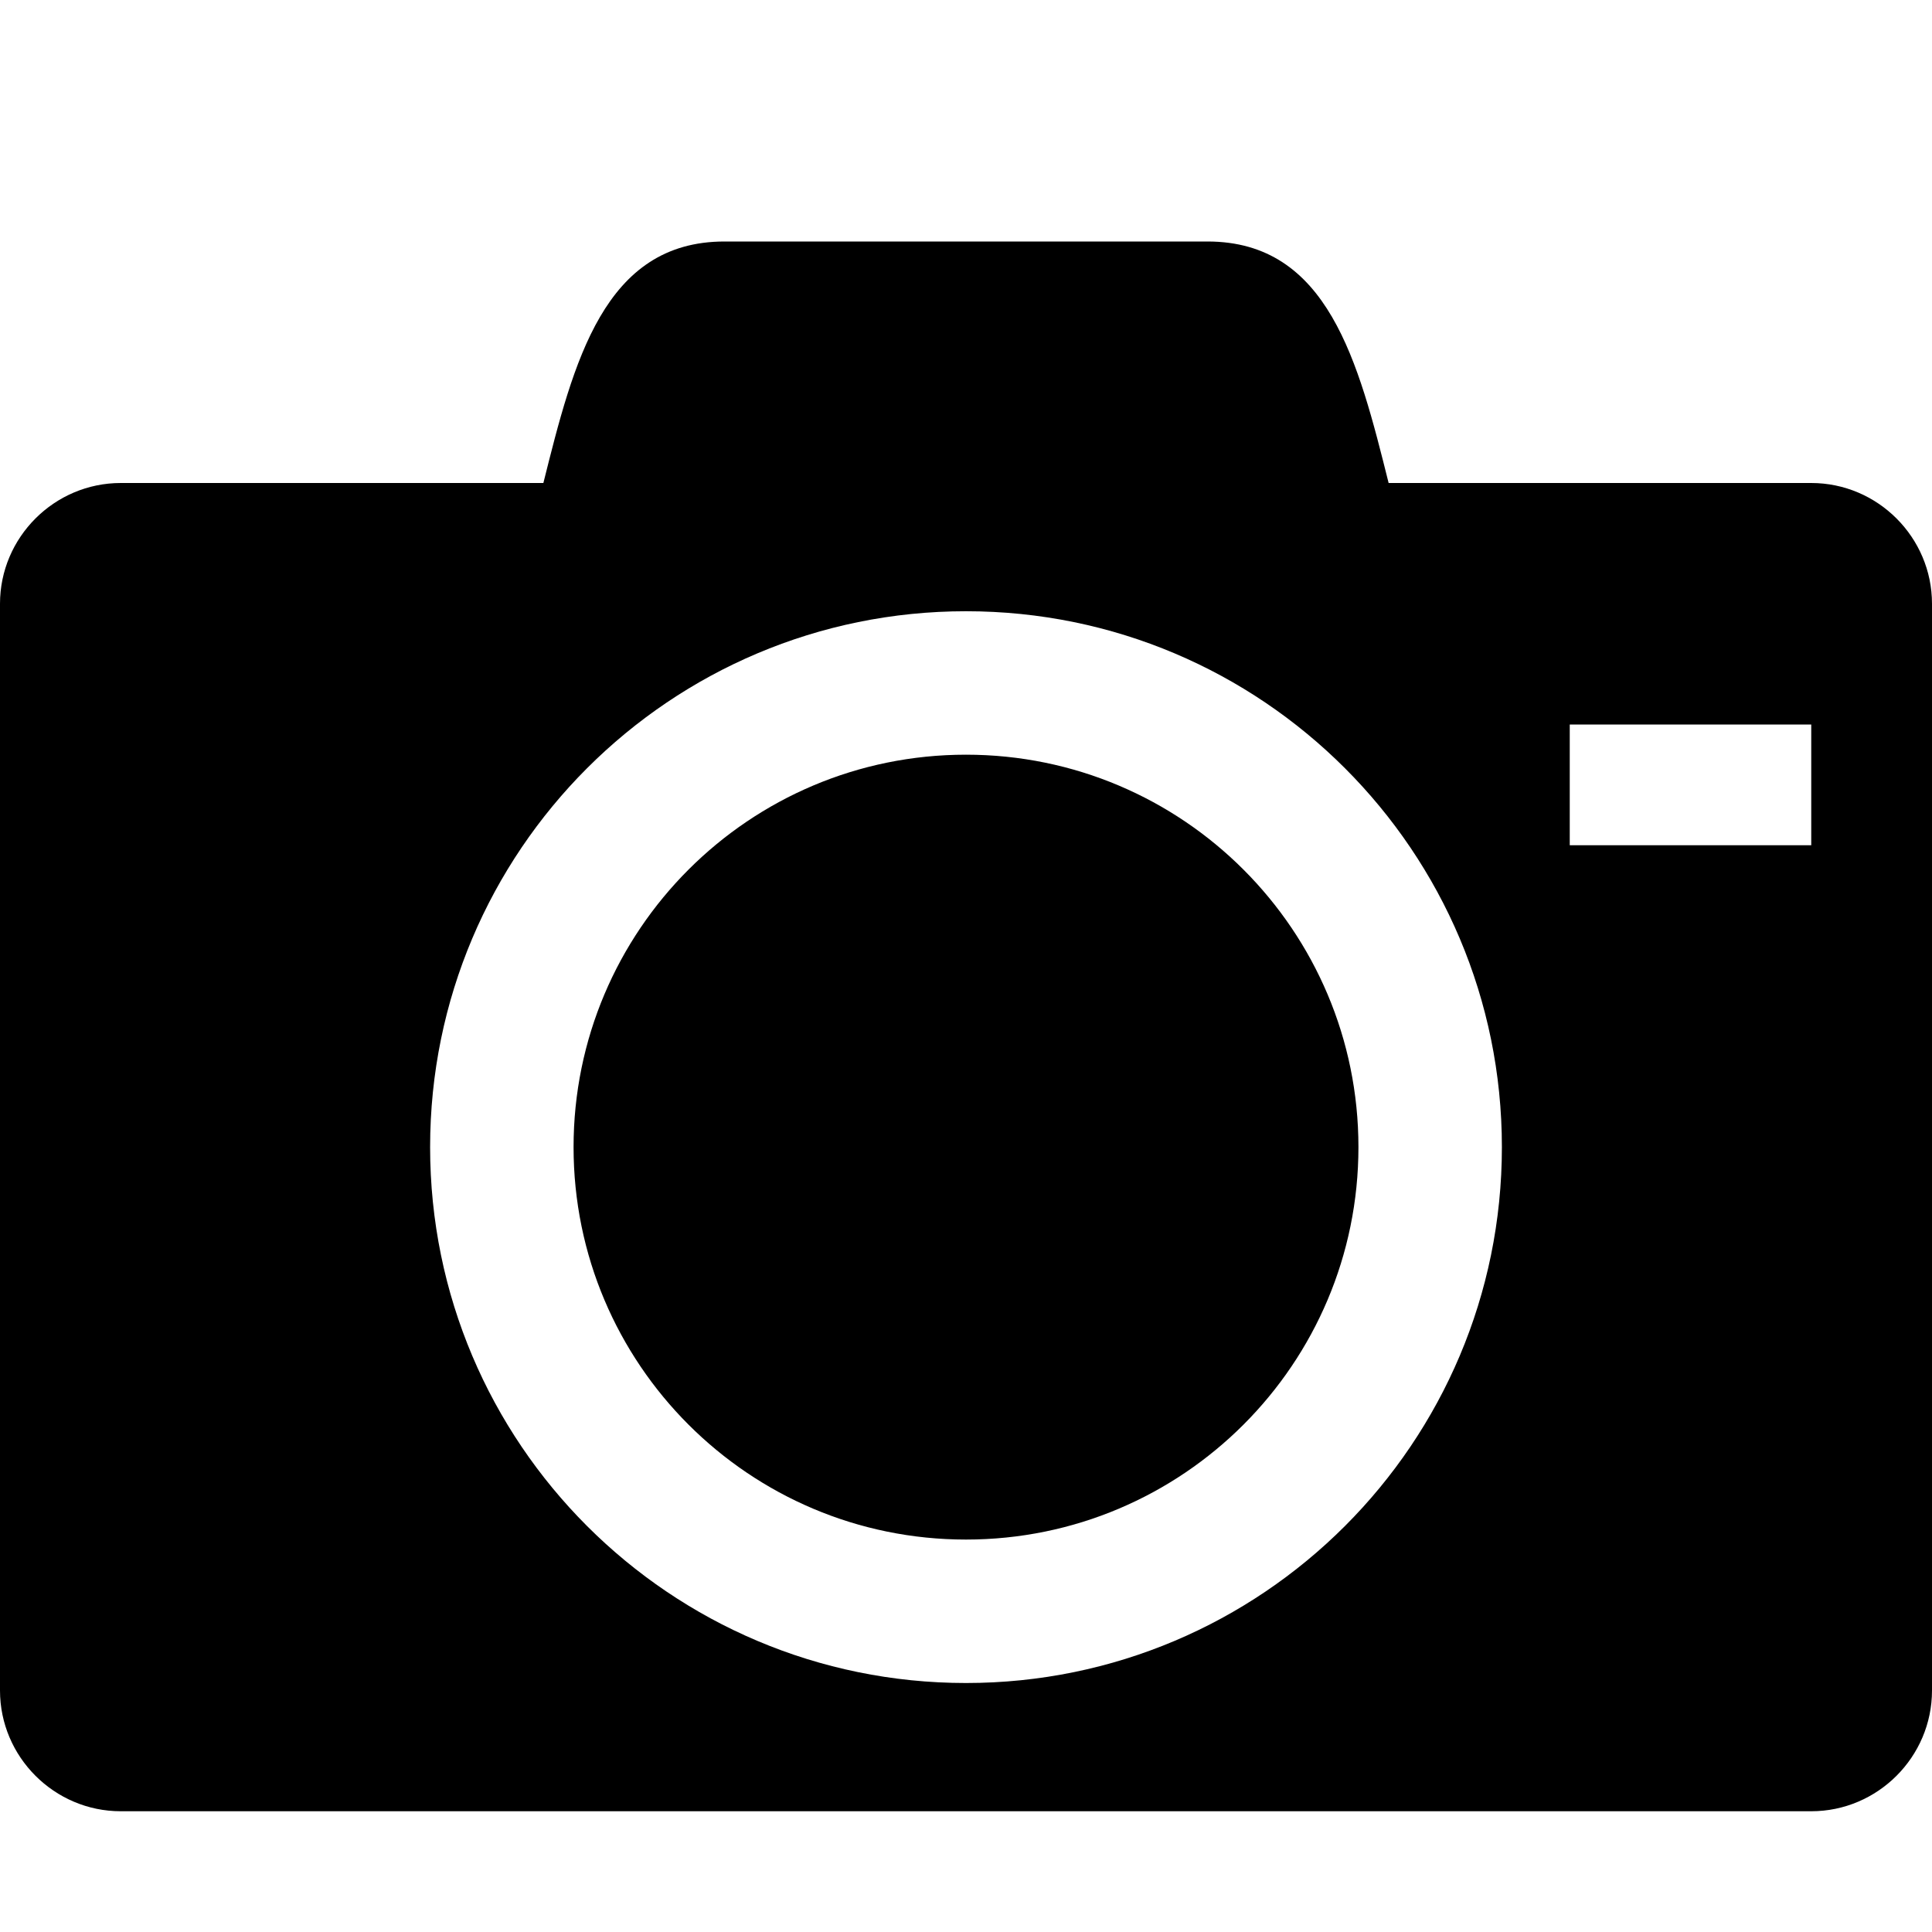
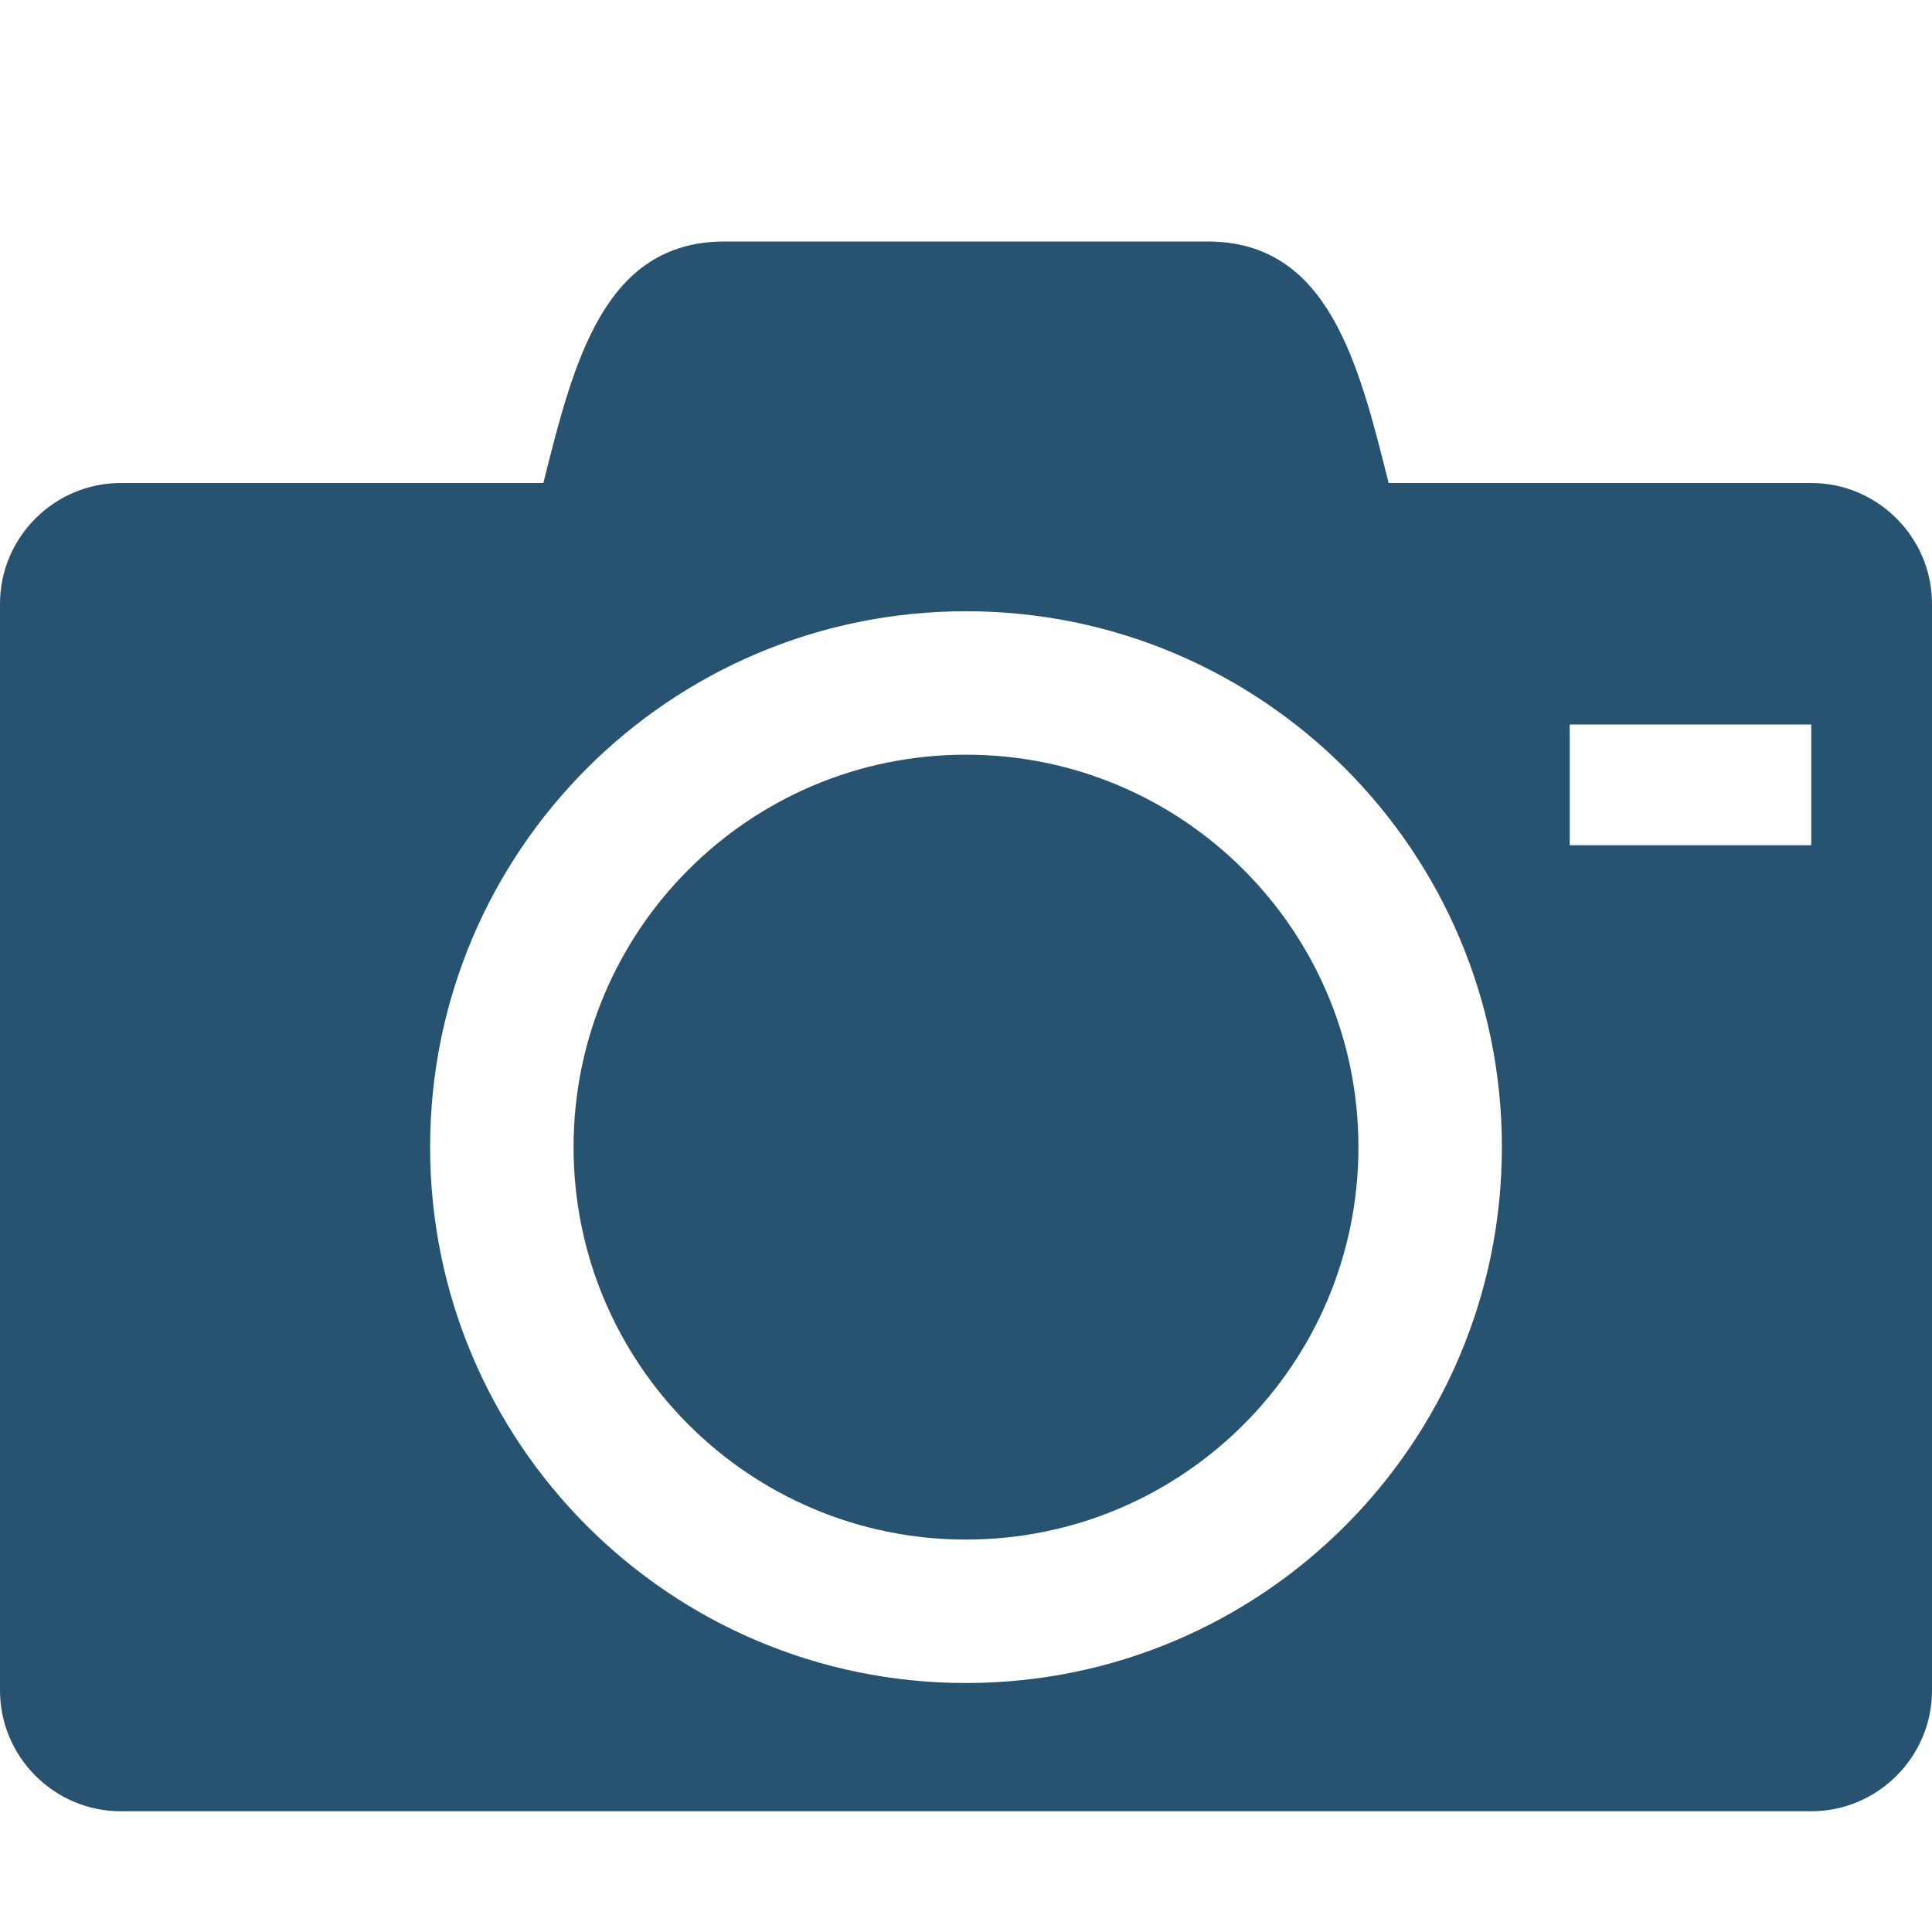
<svg xmlns="http://www.w3.org/2000/svg" version="1.1" height="80" width="80" viewBox="0 0 16 16">
-   <path fill="#000000" d="M4.75 9.5c0 1.795 1.455 3.25 3.25 3.25s3.25-1.455 3.25-3.25-1.455-3.25-3.25-3.25-3.25 1.455-3.25 3.25zM15 4h-3.5c-0.25-1-0.5-2-1.5-2h-4c-1 0-1.25 1-1.5 2h-3.5c-0.55 0-1 0.45-1 1v9c0 0.55 0.45 1 1 1h14c0.55 0 1-0.45 1-1v-9c0-0.55-0.45-1-1-1zM8 13.938c-2.451 0-4.438-1.987-4.438-4.438s1.987-4.438 4.438-4.438c2.451 0 4.438 1.987 4.438 4.438s-1.987 4.438-4.438 4.438zM15 7h-2v-1h2v1z" />
+   <path fill="#275270" d="M4.75 9.5c0 1.795 1.455 3.25 3.25 3.25s3.25-1.455 3.25-3.25-1.455-3.25-3.25-3.25-3.25 1.455-3.25 3.25zM15 4h-3.5c-0.25-1-0.5-2-1.5-2h-4c-1 0-1.25 1-1.5 2h-3.5c-0.55 0-1 0.45-1 1v9c0 0.55 0.45 1 1 1h14c0.55 0 1-0.45 1-1v-9c0-0.55-0.45-1-1-1zM8 13.938c-2.451 0-4.438-1.987-4.438-4.438s1.987-4.438 4.438-4.438c2.451 0 4.438 1.987 4.438 4.438s-1.987 4.438-4.438 4.438zM15 7h-2v-1h2v1z" />
</svg>
